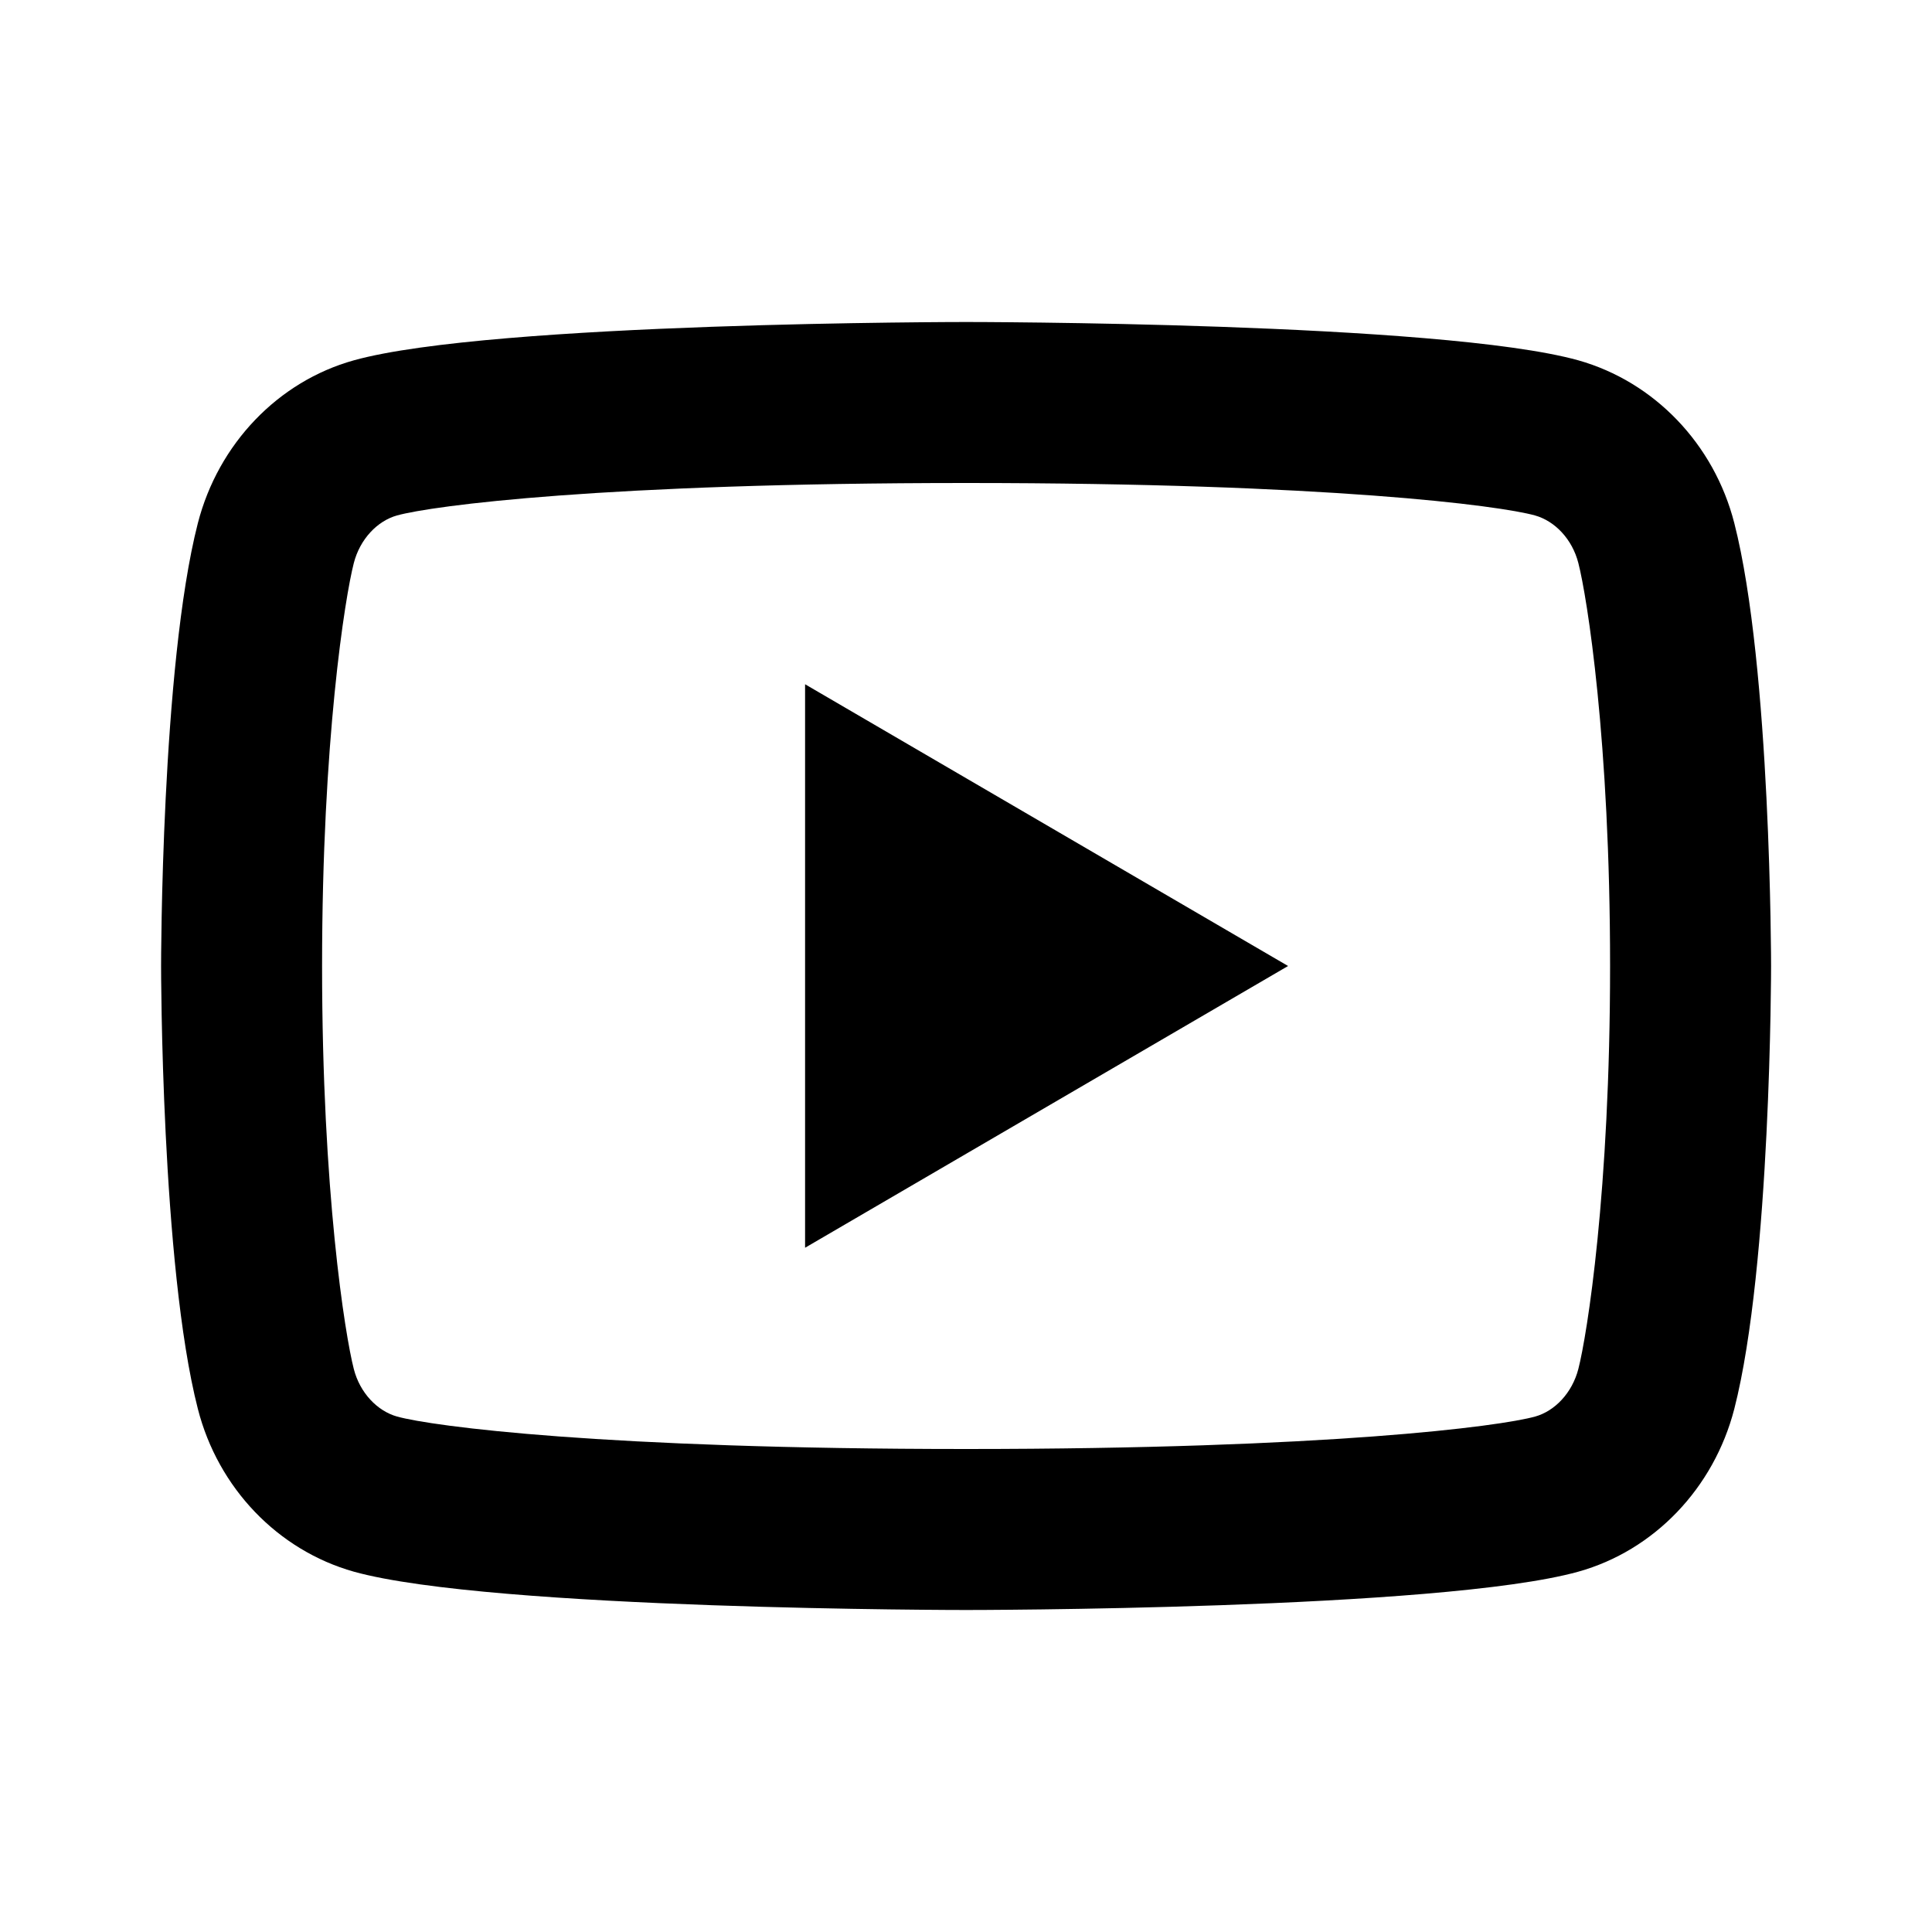
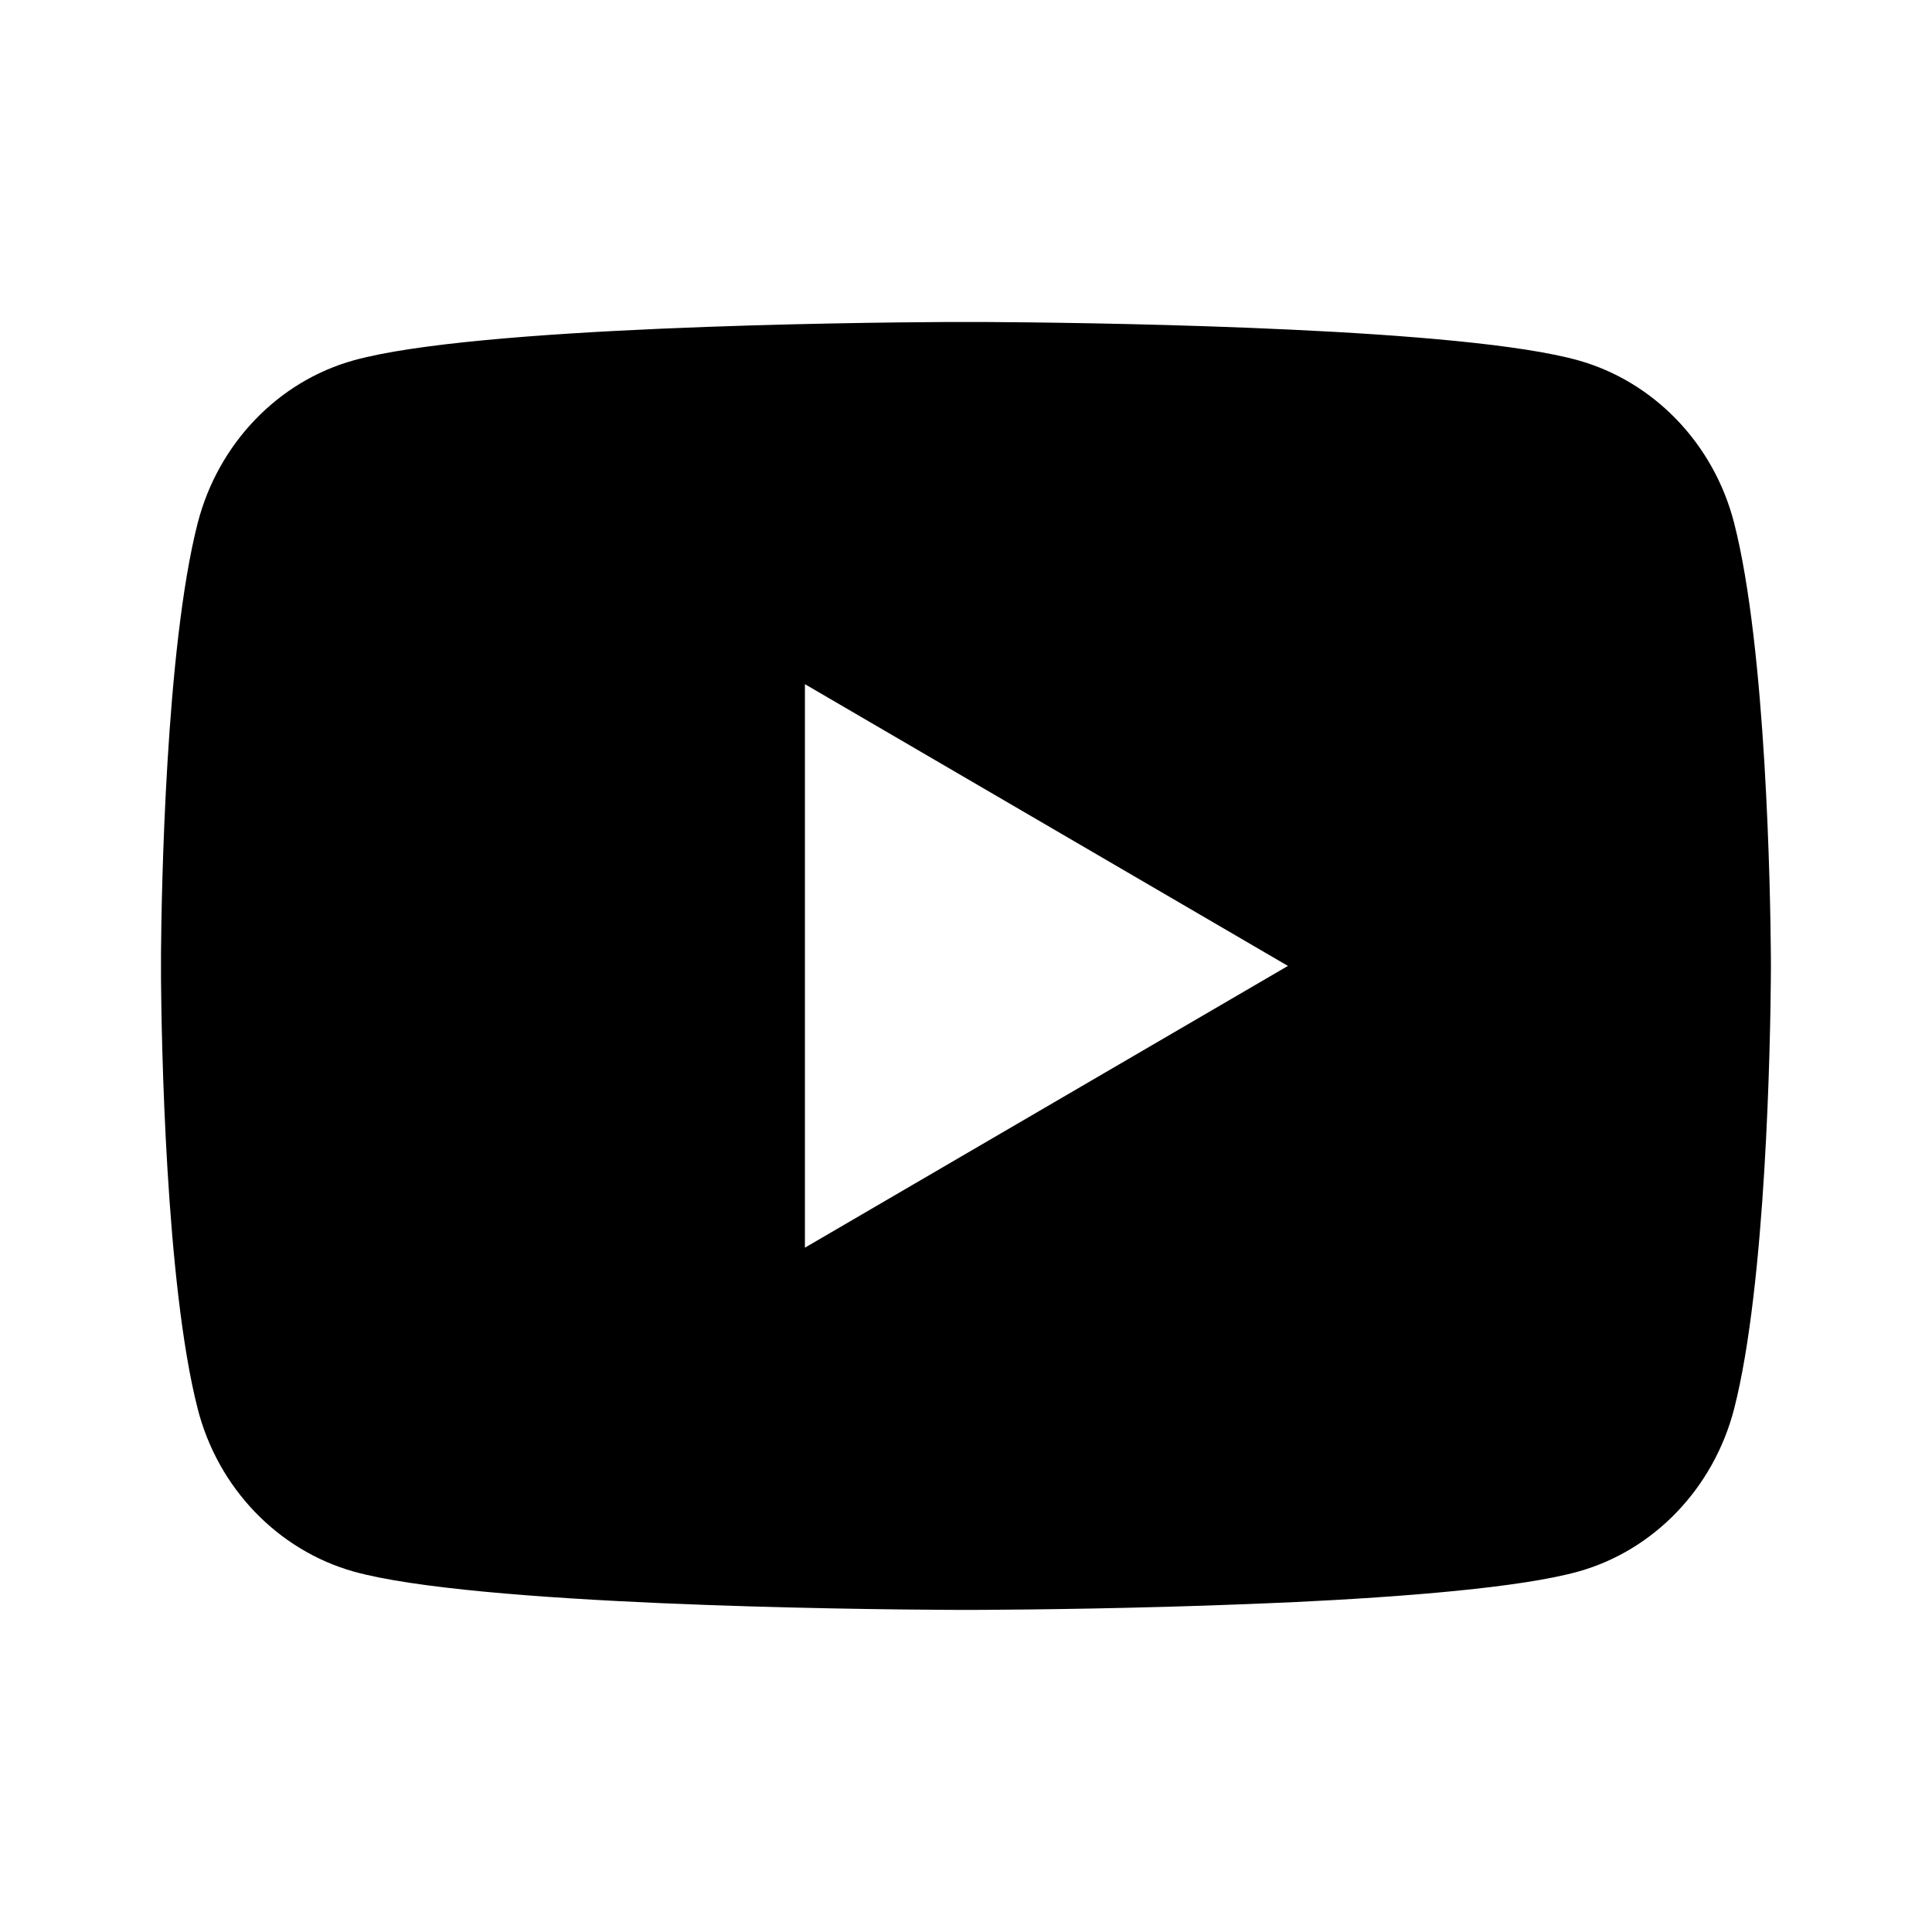
<svg xmlns="http://www.w3.org/2000/svg" viewBox="0 0 24 24" fill="currentColor">
-   <path d="M19.607 6.995C19.531 6.697 19.315 6.472 19.068 6.403C18.63 6.281 16.501 6 12.001 6C7.501 6 5.373 6.281 4.932 6.403C4.688 6.471 4.472 6.696 4.395 6.995C4.286 7.419 4.001 9.196 4.001 12C4.001 14.804 4.286 16.581 4.395 17.006C4.471 17.303 4.687 17.528 4.933 17.597C5.373 17.719 7.501 18 12.001 18C16.501 18 18.63 17.719 19.07 17.597C19.314 17.529 19.53 17.304 19.607 17.005C19.716 16.581 20.001 14.8 20.001 12C20.001 9.2 19.716 7.419 19.607 6.995ZM21.544 6.498C22.001 8.28 22.001 12 22.001 12C22.001 12 22.001 15.72 21.544 17.502C21.29 18.487 20.547 19.262 19.606 19.524C17.897 20 12.001 20 12.001 20C12.001 20 6.108 20 4.396 19.524C3.451 19.258 2.709 18.484 2.458 17.502C2.001 15.72 2.001 12 2.001 12C2.001 12 2.001 8.28 2.458 6.498C2.712 5.513 3.455 4.738 4.396 4.476C6.108 4 12.001 4 12.001 4C12.001 4 17.897 4 19.606 4.476C20.55 4.742 21.293 5.516 21.544 6.498ZM10.001 15.5V8.5L16.001 12L10.001 15.5Z" />
+   <path d="M12.244 4C12.778 4.003 14.114 4.016 15.534 4.073L16.038 4.095C17.467 4.162 18.895 4.278 19.604 4.476C20.549 4.741 21.291 5.516 21.542 6.497C21.942 8.056 21.992 11.099 21.998 11.836L21.999 11.988L21.999 11.999C21.999 11.999 21.999 12.003 21.999 12.01L21.998 12.162C21.992 12.899 21.942 15.942 21.542 17.501C21.288 18.486 20.545 19.261 19.604 19.523C18.895 19.72 17.467 19.836 16.038 19.904L15.534 19.925C14.114 19.982 12.778 19.995 12.244 19.998L12.009 19.999L11.999 19.999C11.999 19.999 11.996 19.999 11.989 19.999L11.755 19.998C10.624 19.992 5.898 19.941 4.395 19.523C3.45 19.257 2.707 18.483 2.456 17.501C2.056 15.942 2.006 12.899 2 12.162V11.836C2.006 11.099 2.056 8.056 2.456 6.497C2.71 5.512 3.453 4.737 4.395 4.476C5.898 4.057 10.624 4.006 11.755 4H12.244ZM9.999 8.499V15.499L15.999 11.999L9.999 8.499Z" />
</svg>
